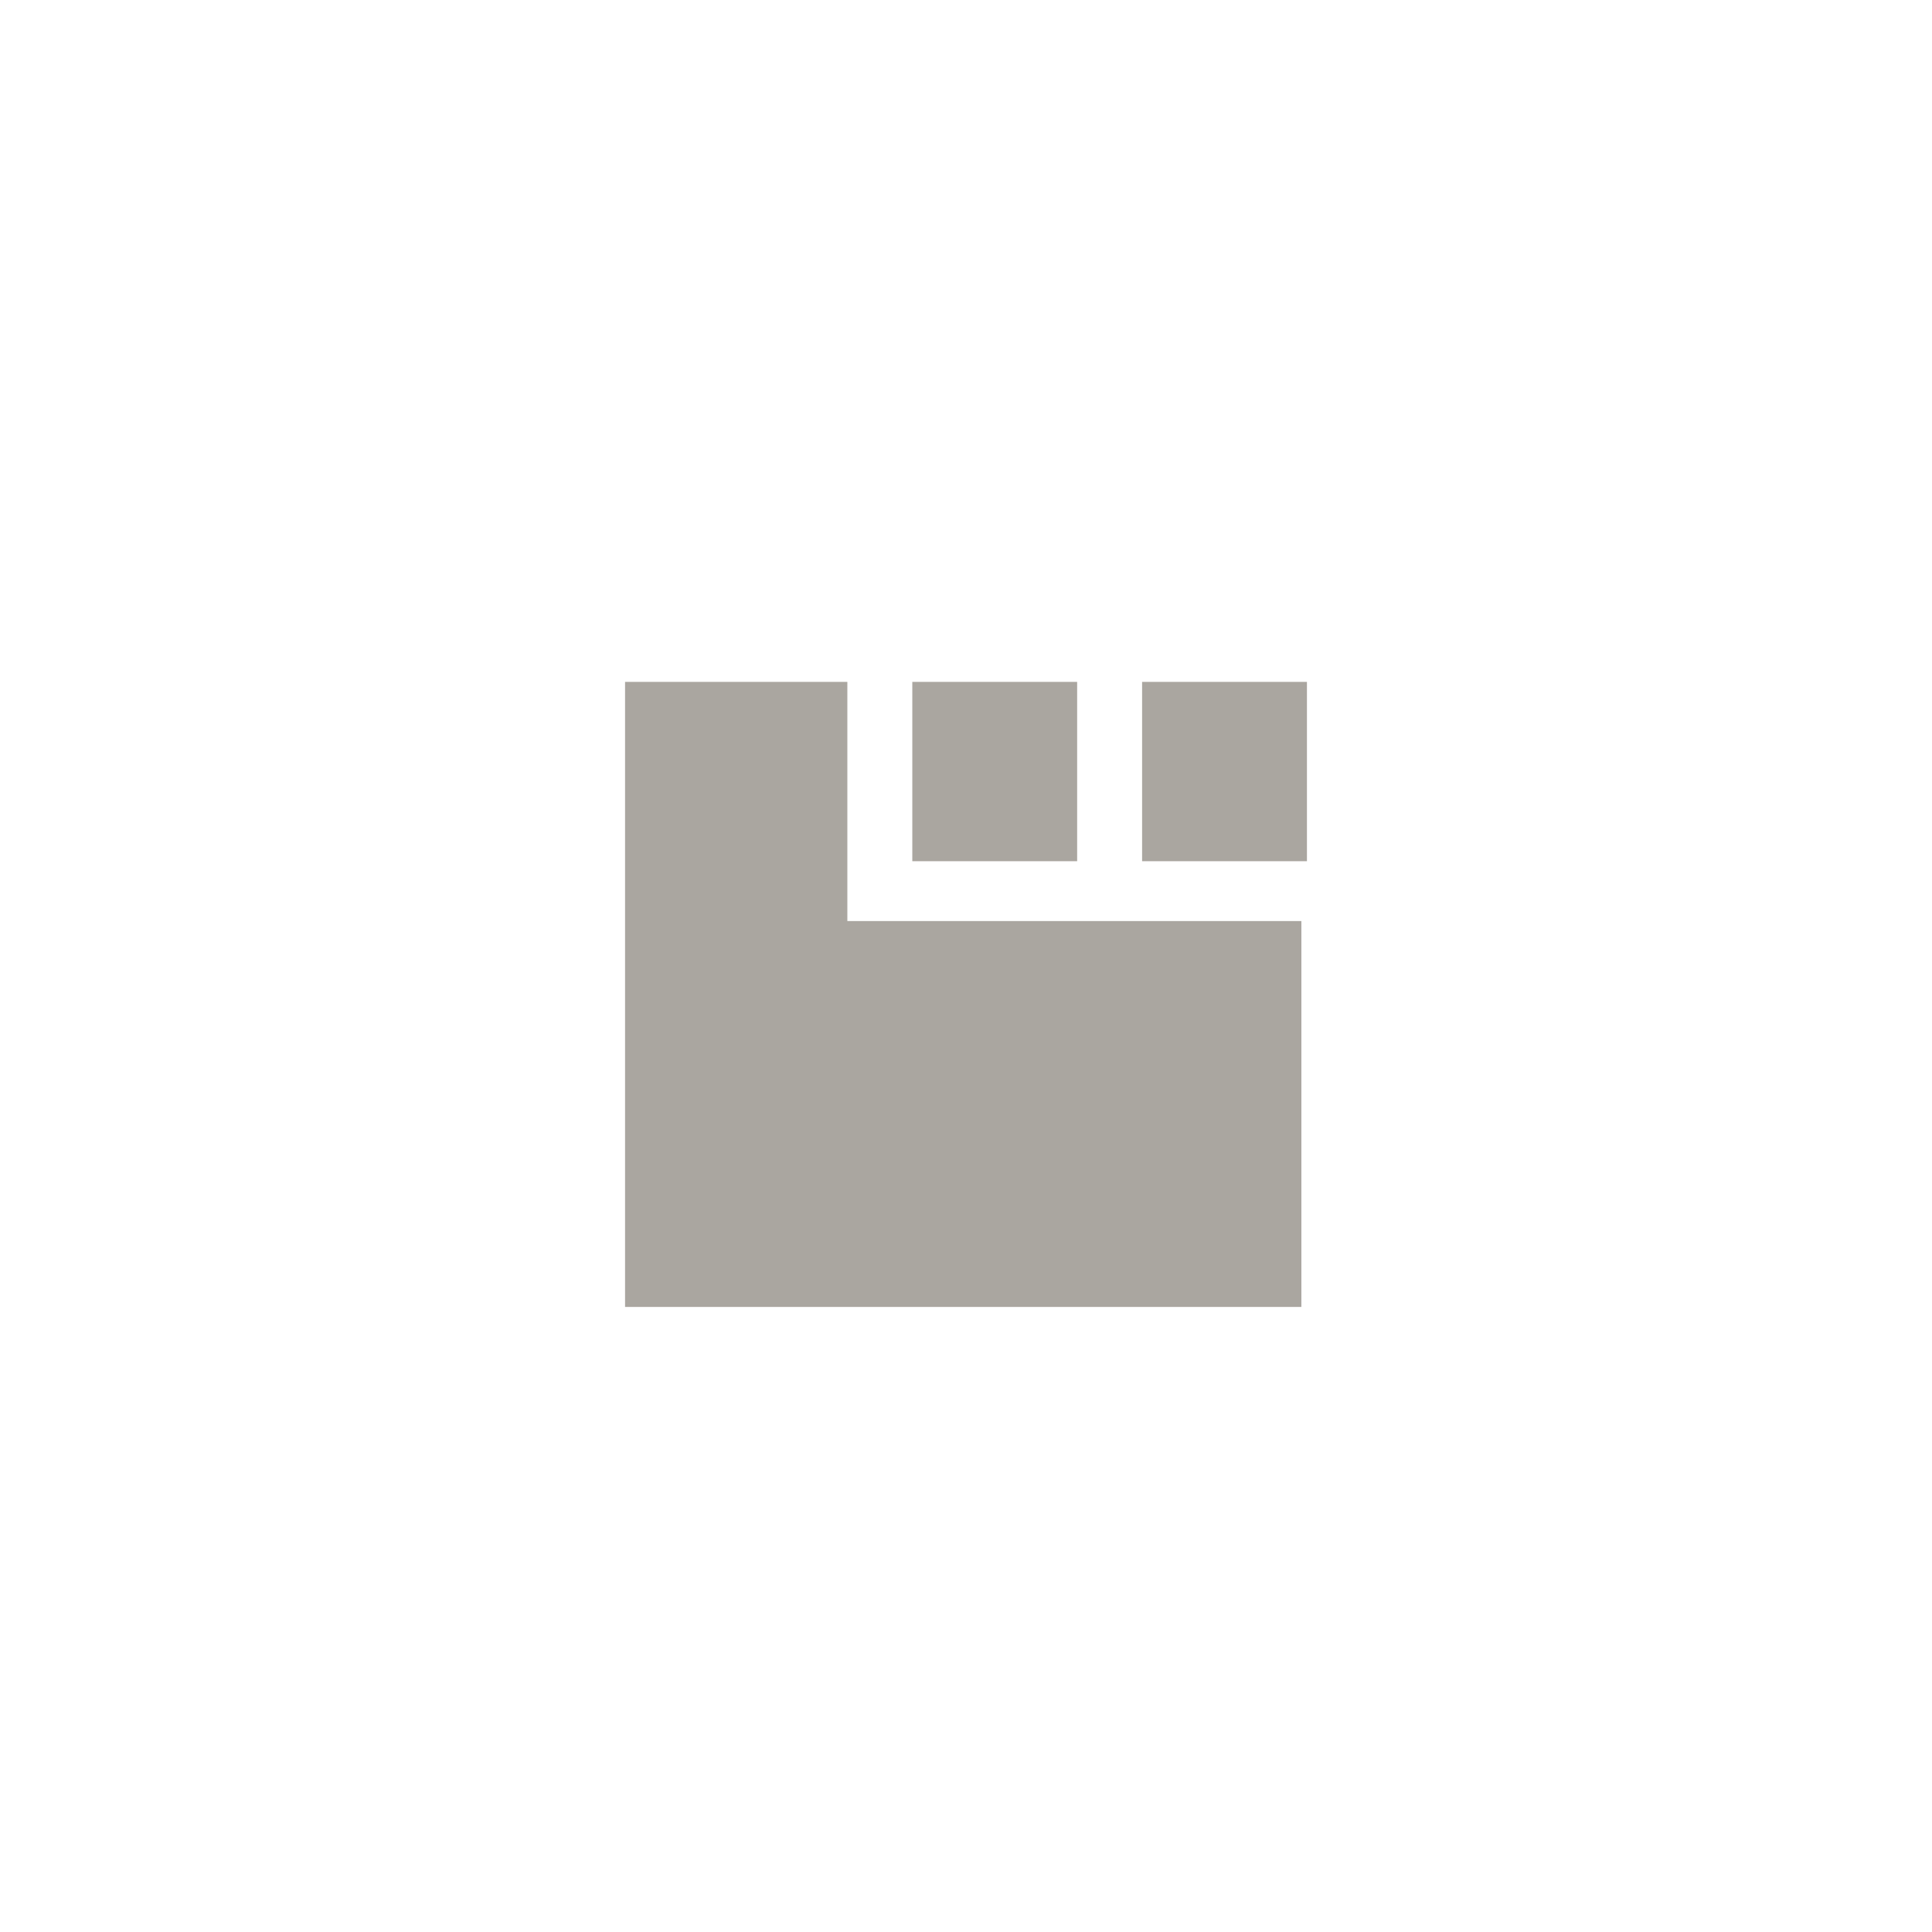
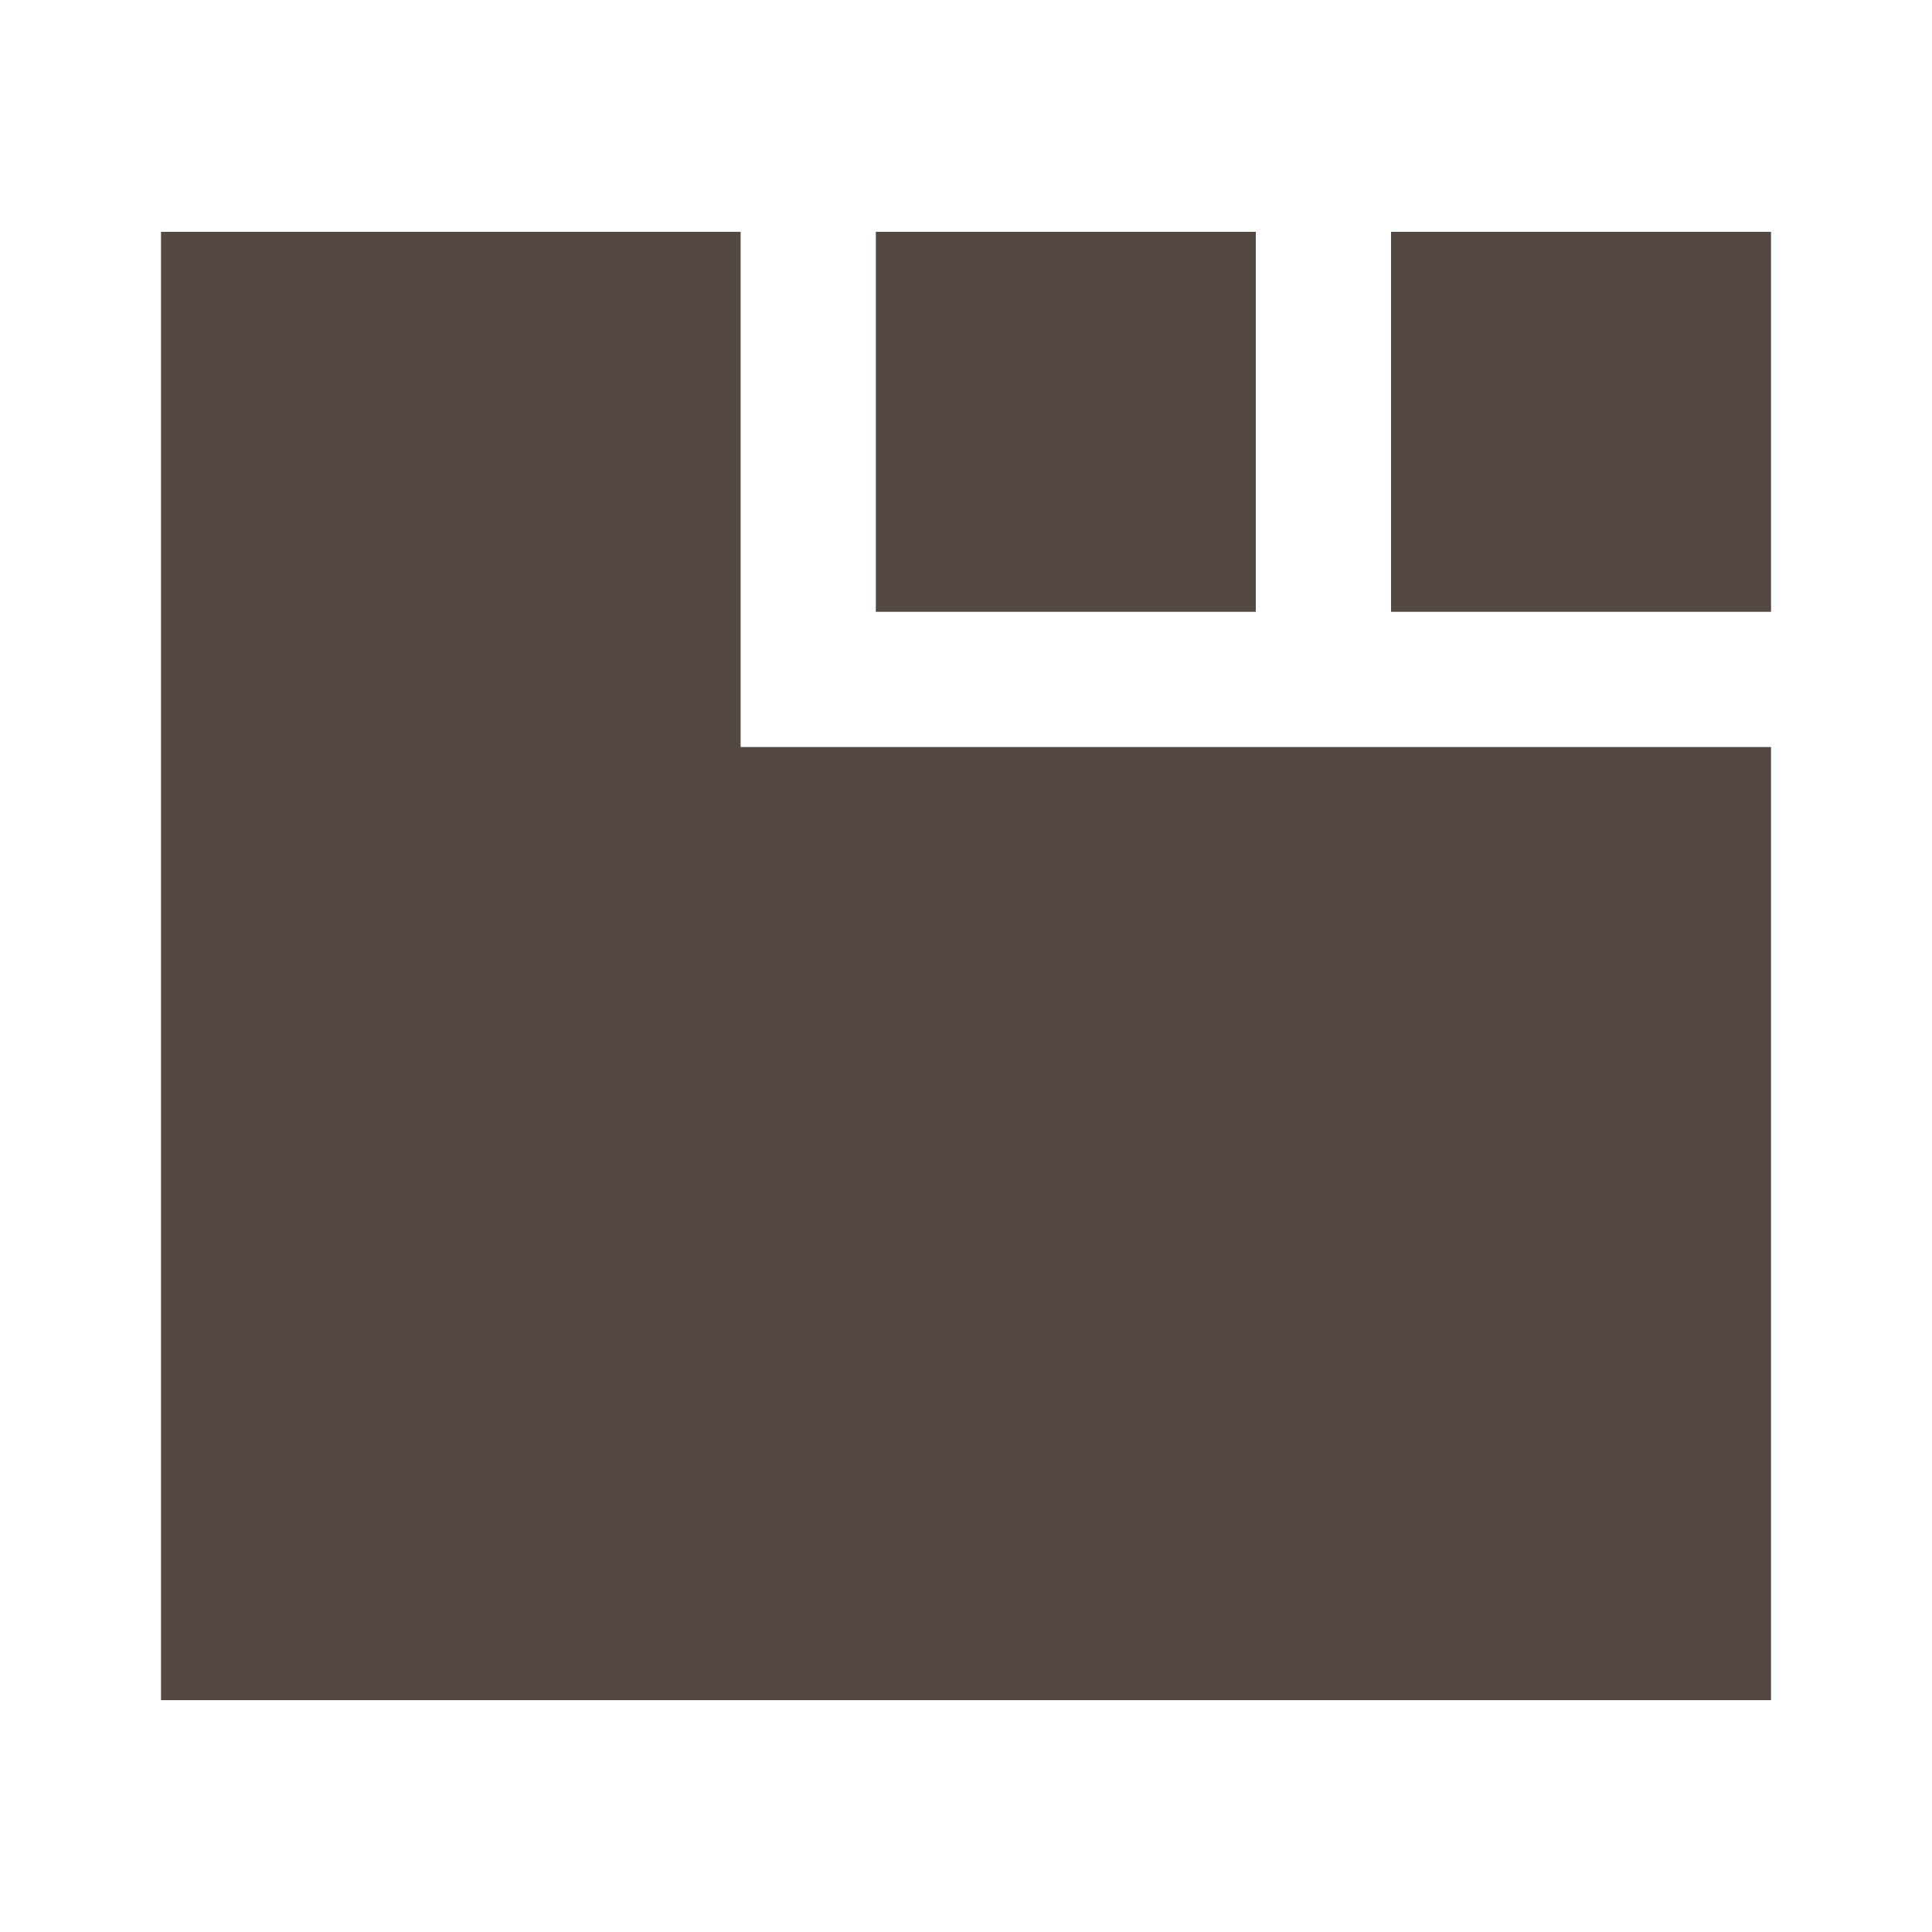
- <svg xmlns="http://www.w3.org/2000/svg" width="34px" height="34px" viewBox="0 0 34 34" version="1.1">
-   <defs />
-   <g id="Symbols" stroke="none" stroke-width="1" fill="none" fill-rule="evenodd">
-     <g id="icons/tabs" fill="#AAA6A0">
-       <path d="M14.912,16.209 L22.902,16.209 L22.902,23 L11,23 L11,16.854 L11,12 L14.912,12 L14.912,16.209 Z M16.055,12 L18.956,12 L18.956,15.156 L16.055,15.156 L16.055,12 Z M20.099,12 L23,12 L23,15.156 L20.099,15.156 L20.099,12 Z" id="Combined-Shape-Copy" />
-     </g>
-   </g>
+ <svg xmlns="http://www.w3.org/2000/svg" width="300" height="300" viewBox="0 0 300 300">
+   <path fill="#544843" fill-rule="evenodd" d="M25,36 L115,36 L115,116 L25,116 L25,36 Z M136,36 L195,36 L195,95 L136,95 L136,36 Z M216,36 L275,36 L275,95 L216,95 L216,36 Z M25,116 L275,116 L275,264 L25,264 L25,116 Z" />
</svg>
